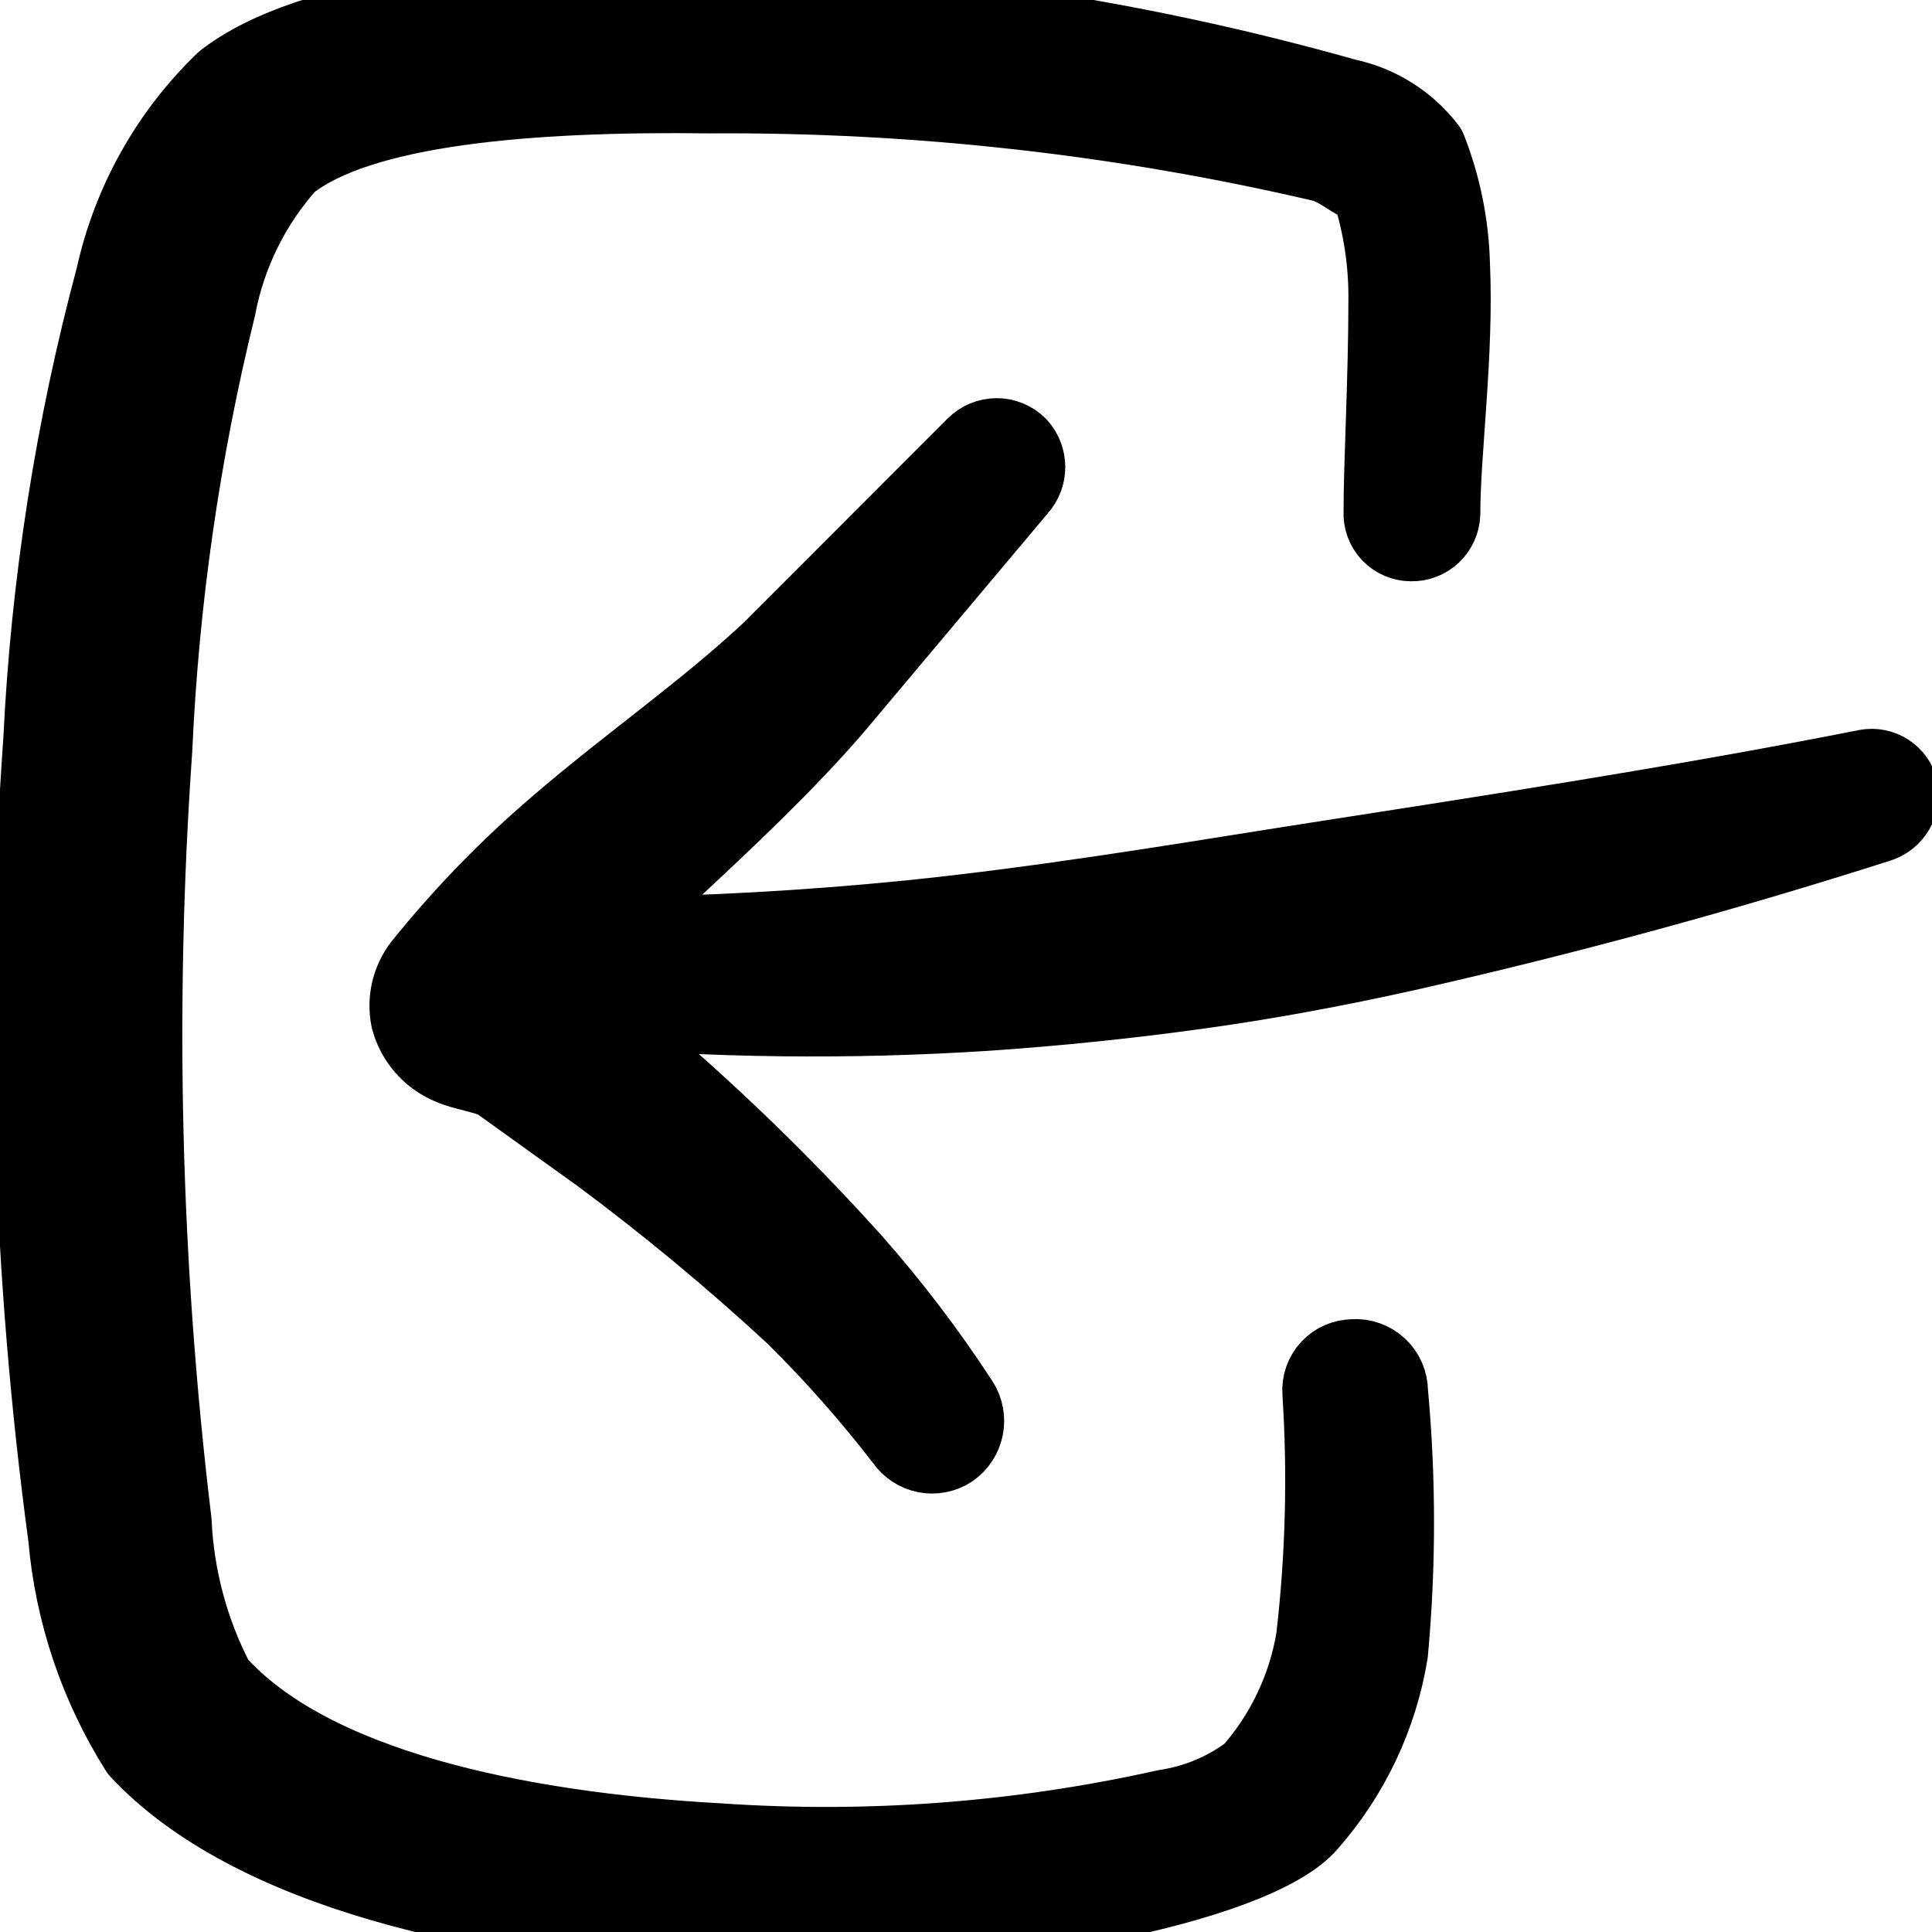
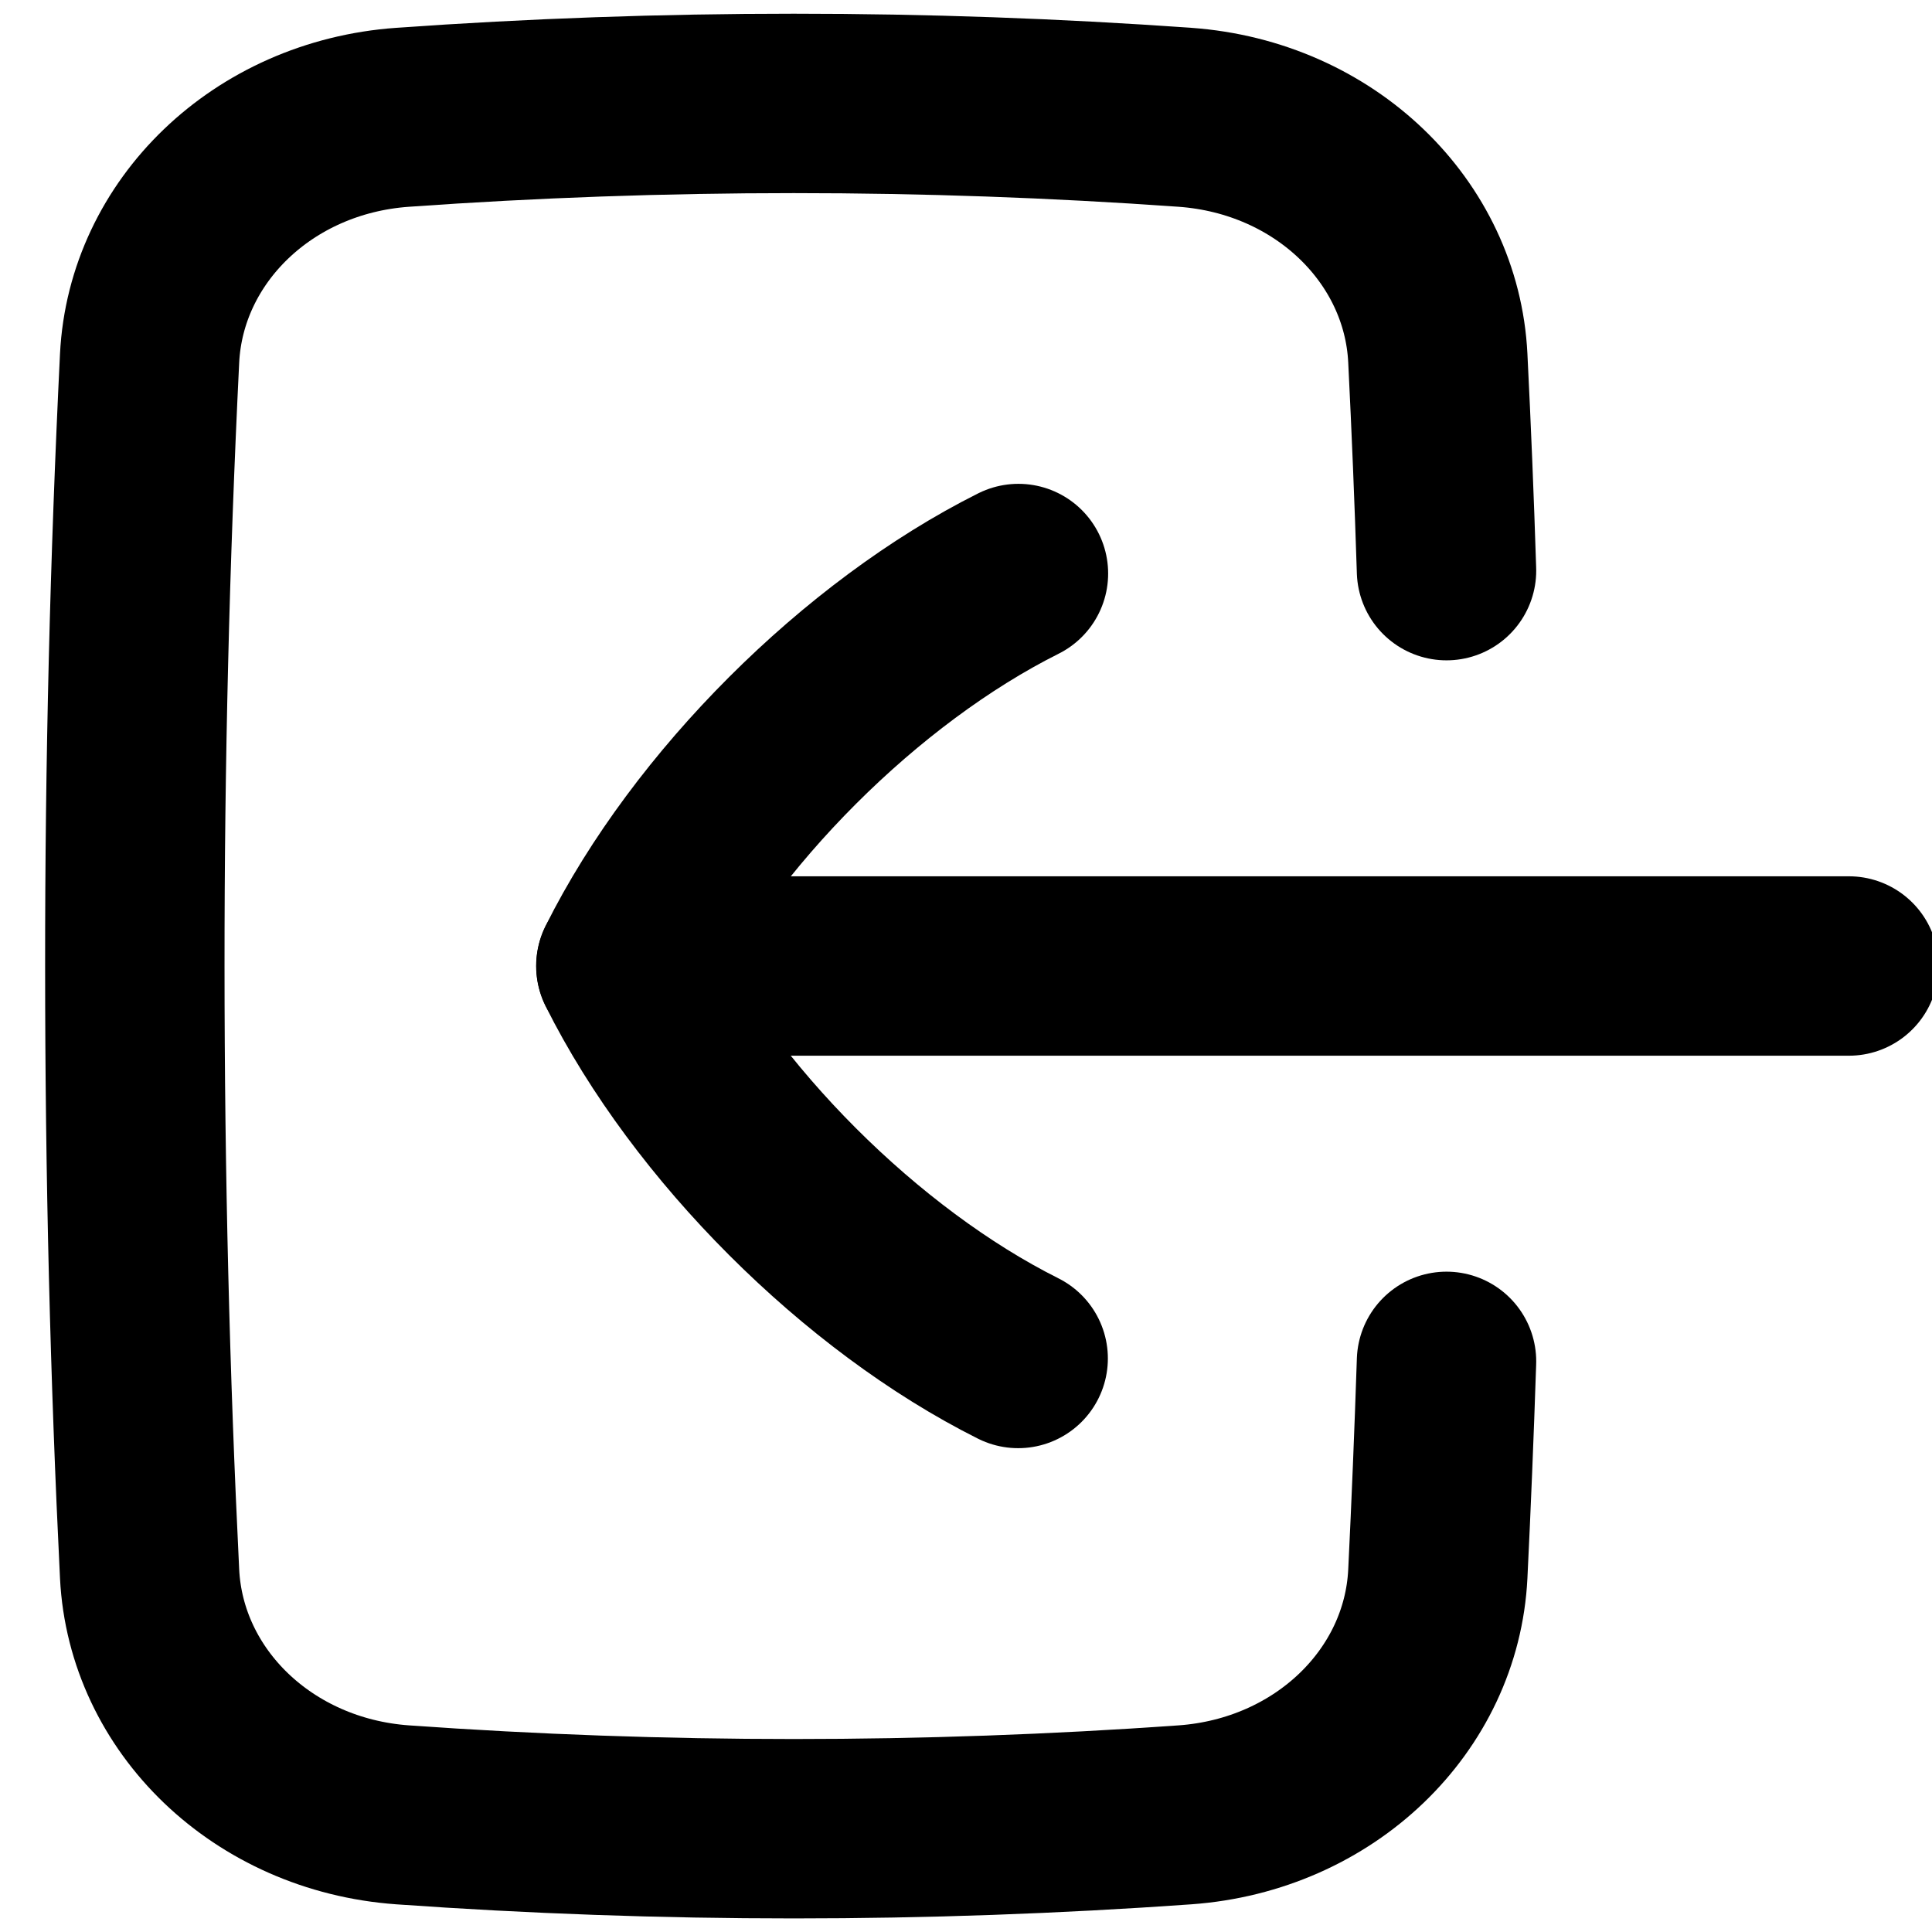
- <svg xmlns="http://www.w3.org/2000/svg" width="1em" height="1em" viewBox="0 0 24 24">
-   <path d="M0 0h24v24H0z" fill="none" />
-   <g fill="currentColor" fill-rule="evenodd" clip-rule="evenodd" stroke="currentColor" stroke-width="1" stroke-linejoin="round">
-     <path d="M16.81 16.888a.38.38 0 0 0-.38.41a17 17 0 0 1-.08 3.065a3.36 3.36 0 0 1-.798 1.668c-.313.237-.68.391-1.069.45a19.4 19.4 0 0 1-5.553.42c-2.526-.14-5.093-.68-6.262-1.998a4.8 4.8 0 0 1-.539-1.998a50.6 50.6 0 0 1-.24-9.598c.083-1.852.347-3.692.79-5.492c.126-.67.434-1.291.888-1.798c.889-.71 2.996-.89 5.253-.86a32.5 32.5 0 0 1 7.65.86c.25.09.45.31.54.24c.167.481.248.988.24 1.498c0 .938-.06 1.997-.06 2.606a.34.34 0 0 0 .34.36a.35.35 0 0 0 .359-.34c0-.769.17-1.997.12-3.096a4.2 4.2 0 0 0-.29-1.428a1.7 1.7 0 0 0-.999-.63A32.5 32.5 0 0 0 8.85.02c-2.606-.1-4.993.18-6.052 1A4.8 4.8 0 0 0 1.44 3.444a27.3 27.3 0 0 0-.9 5.764a48.3 48.3 0 0 0 .31 9.887c.081.937.386 1.841.889 2.637c1.378 1.478 4.274 2.147 7.14 2.257c3.396.11 6.722-.6 7.361-1.349c.524-.594.87-1.325.999-2.107c.1-1.08.1-2.166 0-3.246a.4.4 0 0 0-.43-.4" />
-     <path d="M23.152 9.567c-2.277.45-4.694.82-7.13 1.199c-1.569.25-3.157.509-4.725.669c-1.298.13-2.586.2-3.855.21l.89-.85c.698-.649 1.387-1.298 1.996-1.997l2.308-2.746a.37.37 0 0 0 0-.5a.36.36 0 0 0-.51 0L9.59 8.09c-.799.75-1.777 1.428-2.646 2.177a13 13 0 0 0-1.688 1.738a.8.8 0 0 0-.15.65a.85.85 0 0 0 .5.569c.15.07.449.11.589.19l1.278.918A29 29 0 0 1 9.88 16.33q.736.727 1.368 1.548a.4.4 0 0 0 .55.11a.41.41 0 0 0 .11-.56a15 15 0 0 0-1.339-1.758a28 28 0 0 0-2.327-2.297l-1.088-.879c1.697.15 3.403.17 5.103.06c.879-.06 1.748-.15 2.617-.27s1.718-.279 2.576-.469a70 70 0 0 0 5.873-1.598a.36.36 0 0 0 .25-.43a.34.34 0 0 0-.42-.219" />
+ <svg xmlns="http://www.w3.org/2000/svg" class="h-5 w-5 text-green-700" viewBox="0 0 14 14">
+   <path d="M0 0h14v14H0z" fill="none" />
+   <g fill="none" stroke="currentColor" stroke-linecap="round" stroke-linejoin="round" stroke-width="1.3">
+     <path d="M10.482 4.135a86 86 0 0 0-.063-1.54C10.374 1.678 9.6.923 8.587.85a40 40 0 0 0-5.67 0c-1.013.072-1.787.827-1.833 1.746A89 89 0 0 0 .977 7c0 1.512.037 2.985.107 4.405c.046.919.82 1.673 1.833 1.746a40 40 0 0 0 5.67 0c1.012-.073 1.787-.827 1.832-1.746q.037-.76.063-1.54M13.398 7H4.536" />
+     <path d="M7.38 4.156C6.241 4.726 5.103 5.863 4.535 7c.568 1.138 1.706 2.275 2.843 2.844" />
  </g>
</svg>
